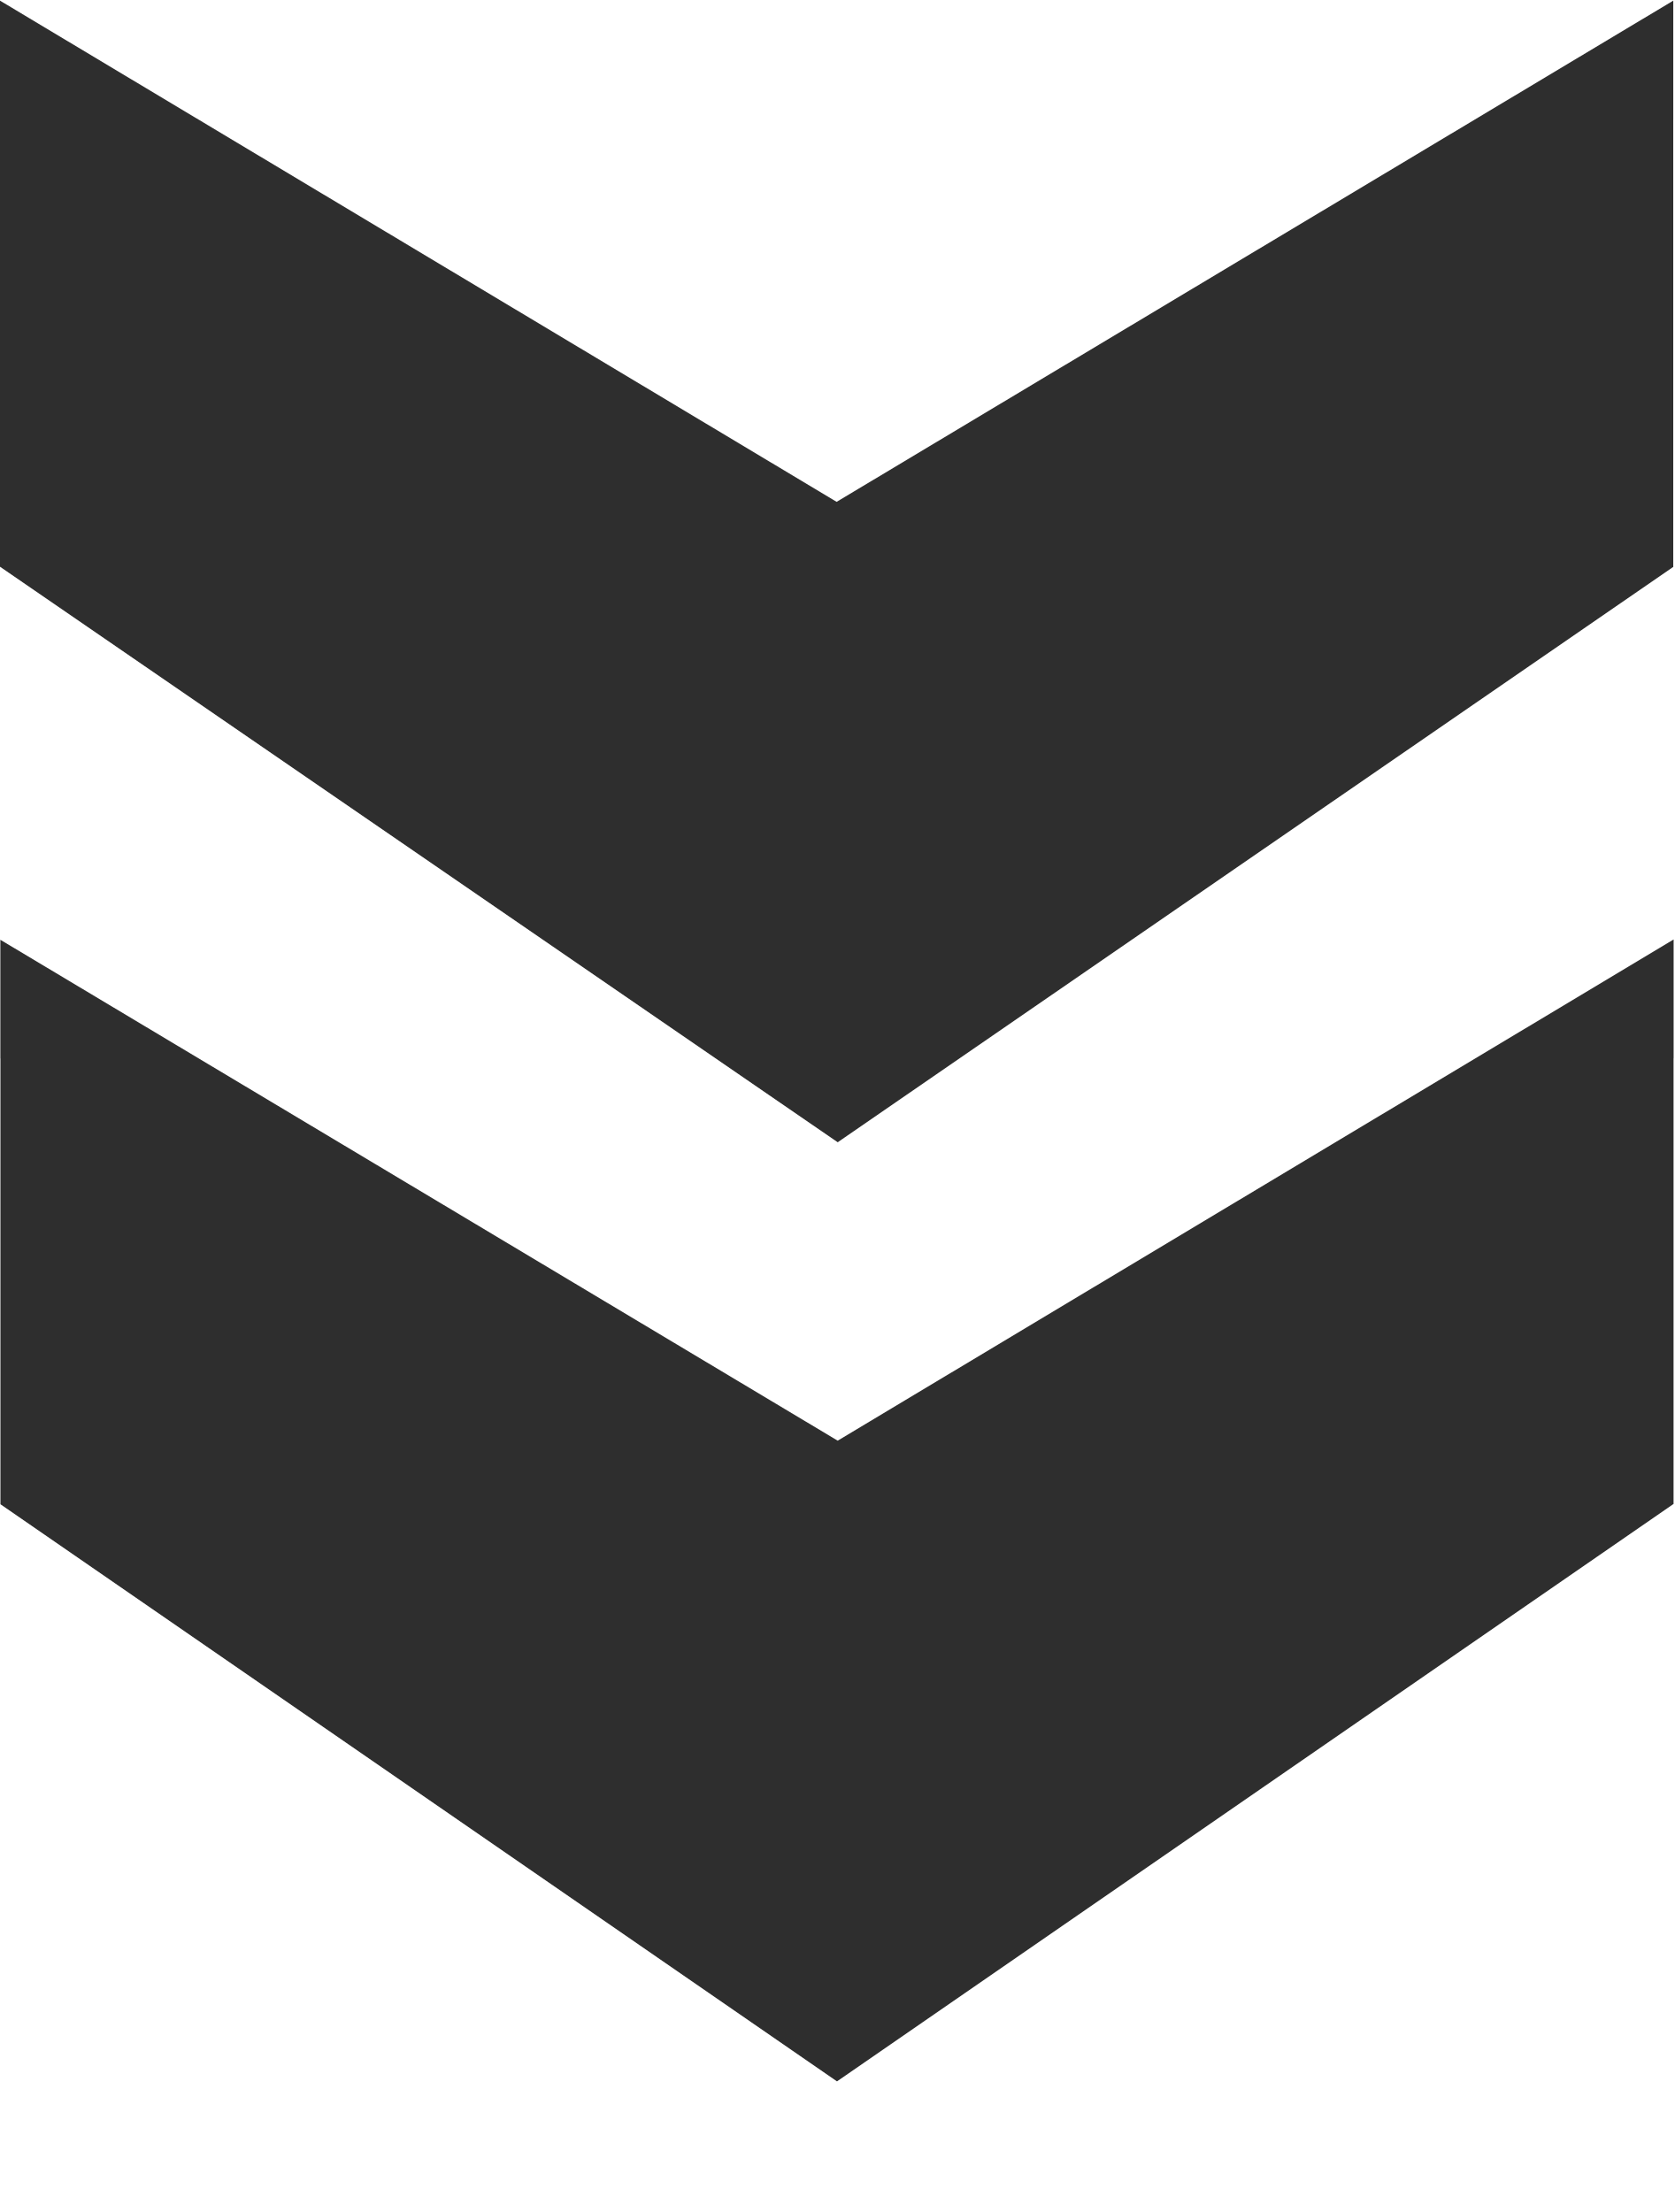
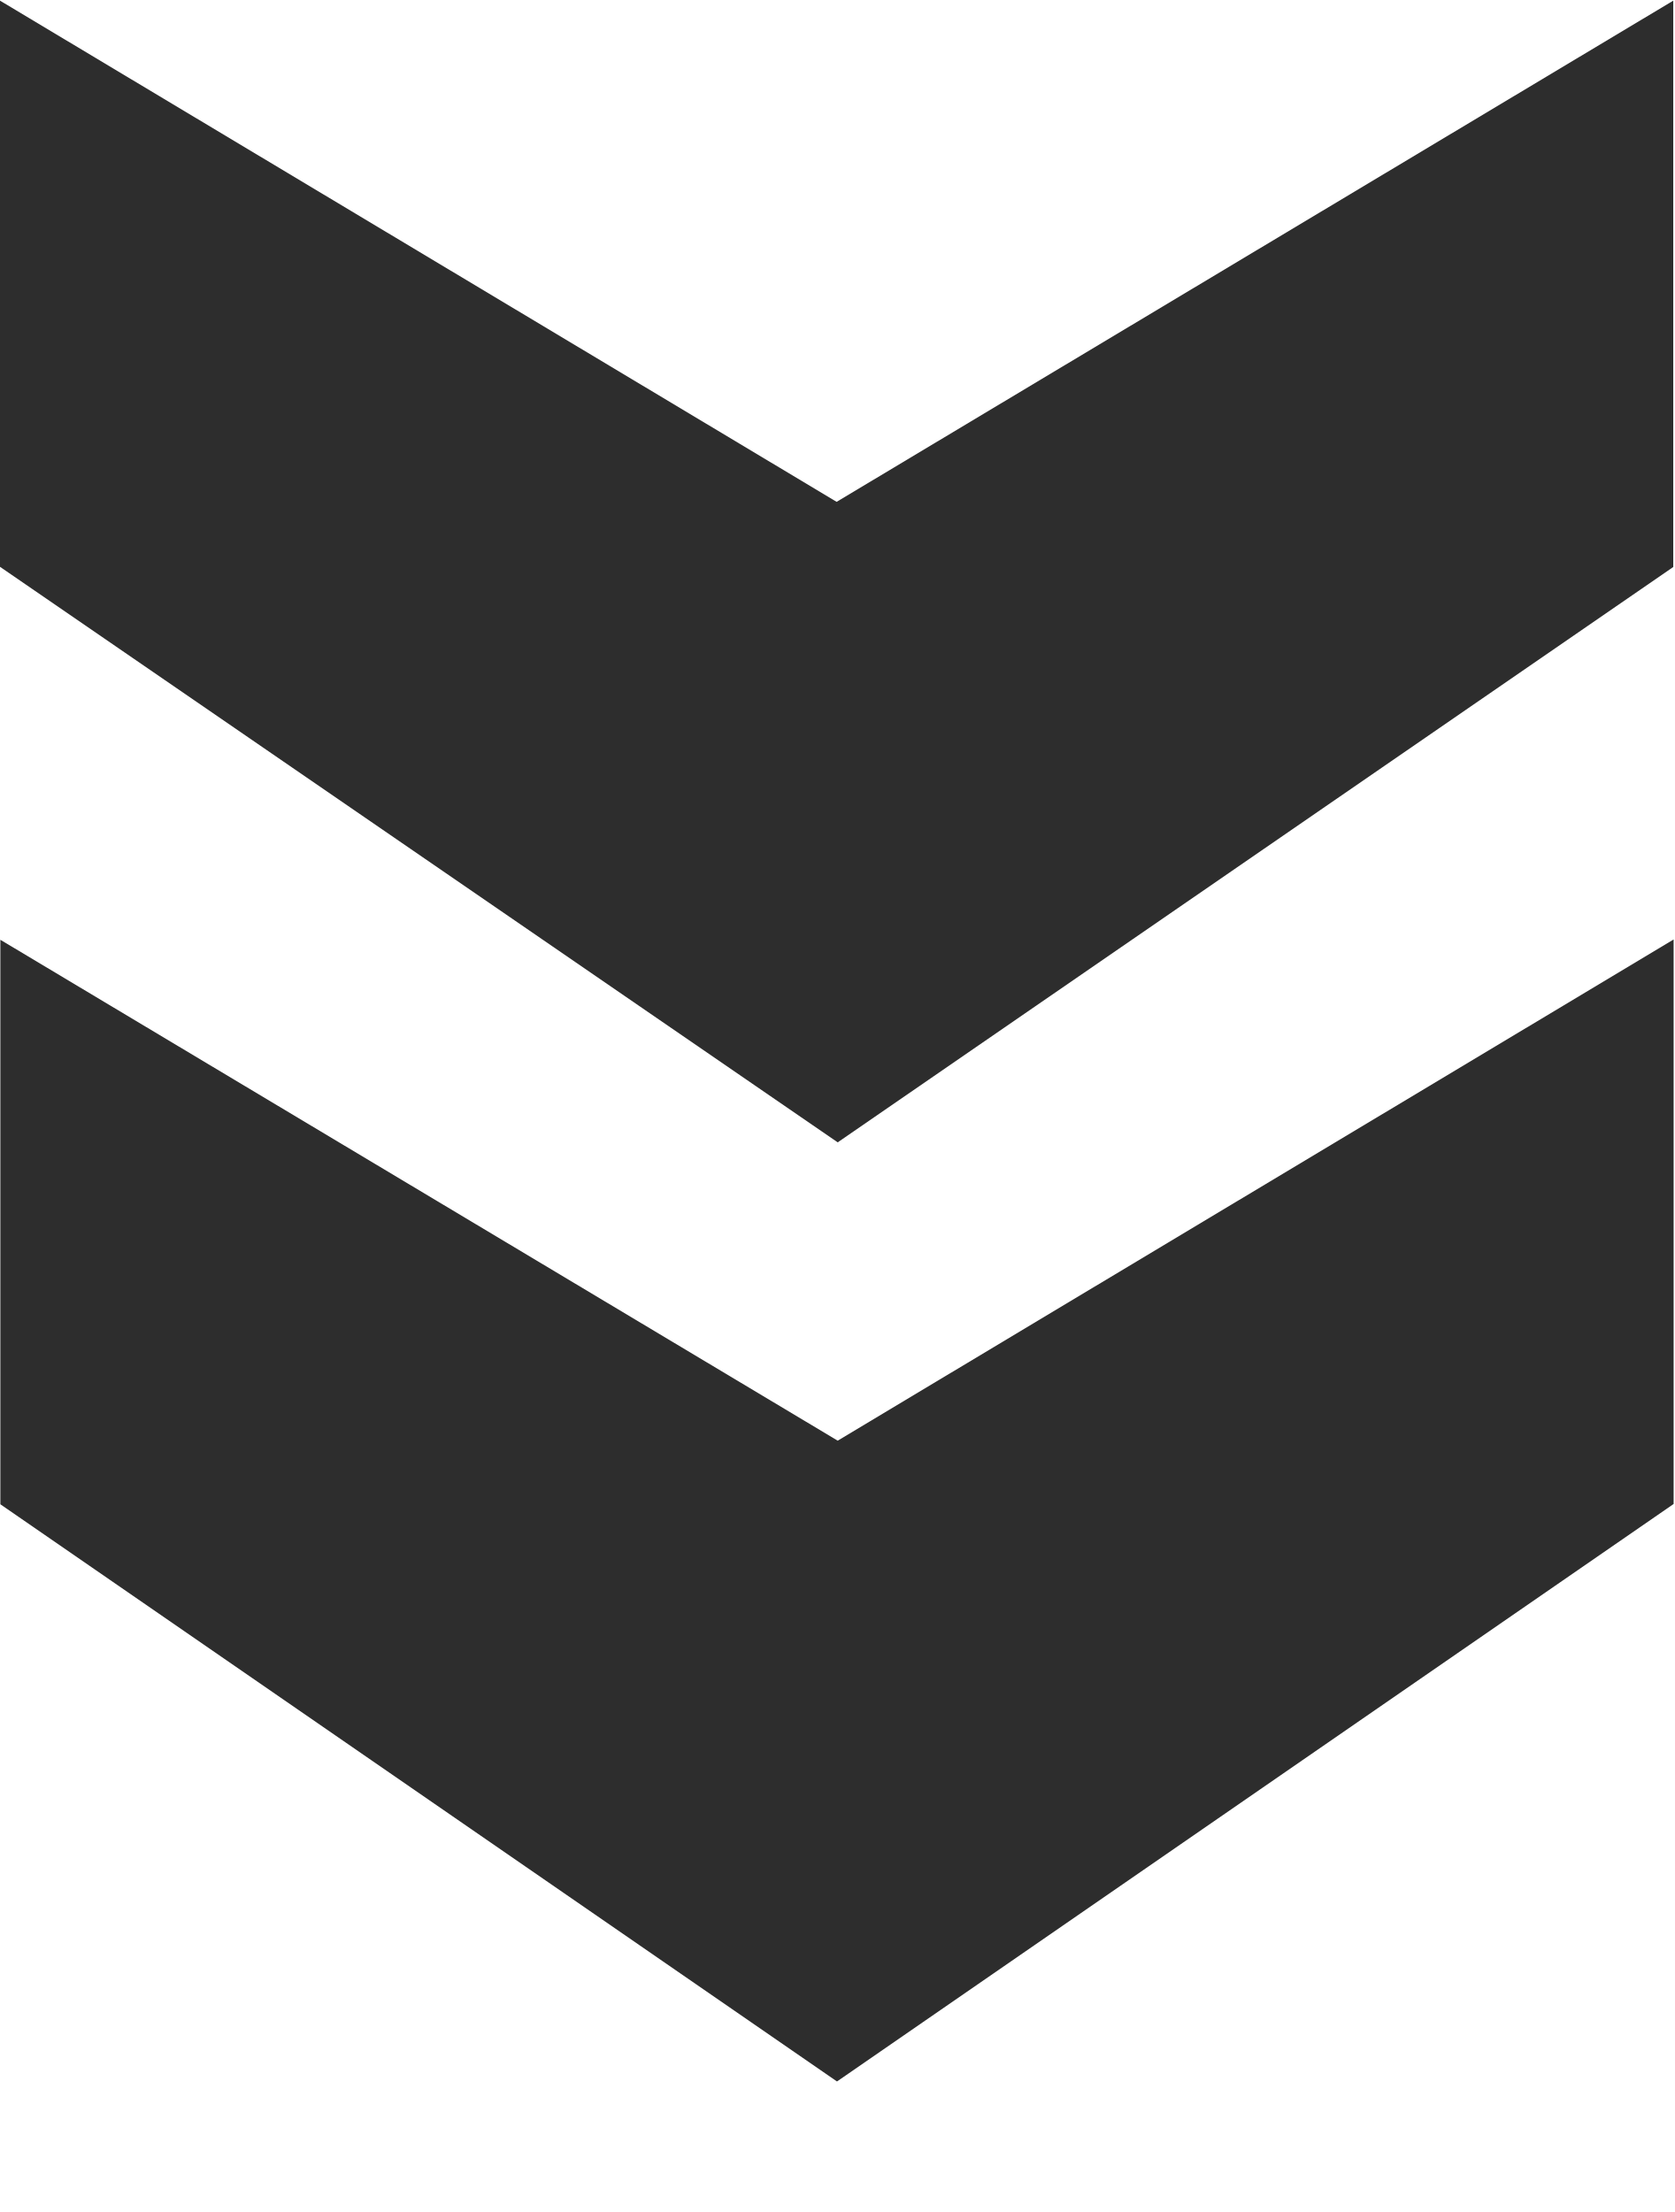
<svg xmlns="http://www.w3.org/2000/svg" width="28.219" height="37.281" viewBox="0 0 28.219 37.281">
-   <defs>
-     <style>
-       .cls-1 {
-         fill: #2d2d2d;
-         fill-rule: evenodd;
-         filter: url(#filter);
-       }
-     </style>
-     <filter id="filter" x="522.594" y="240.719" width="28.219" height="37.281" filterUnits="userSpaceOnUse">
-       <feOffset result="offset" dy="2" in="SourceAlpha" />
-       <feGaussianBlur result="blur" />
-       <feFlood result="flood" flood-color="#fff" flood-opacity="0.24" />
-       <feComposite result="composite" operator="in" in2="blur" />
-       <feBlend result="blend" in="SourceGraphic" />
-     </filter>
-   </defs>
-   <path id="down-arrow-gray" class="cls-1" d="M536.712,259.972l-14.118-9.7V240.73l14.1,8.447,14.1-8.447v9.545ZM536.7,275.8l-14.1-9.728v-9.514L536.712,265l14.088-8.447v9.514Z" transform="translate(-522.594 -240.719)" />
+   <path fill="#2d2d2d" fill-rule="evenodd" d="M536.712,259.972l-14.118-9.7V240.73l14.1,8.447,14.1-8.447v9.545ZM536.7,275.8l-14.1-9.728v-9.514L536.712,265l14.088-8.447v9.514Z" transform="translate(-522.594 -240.719)" />
</svg>
